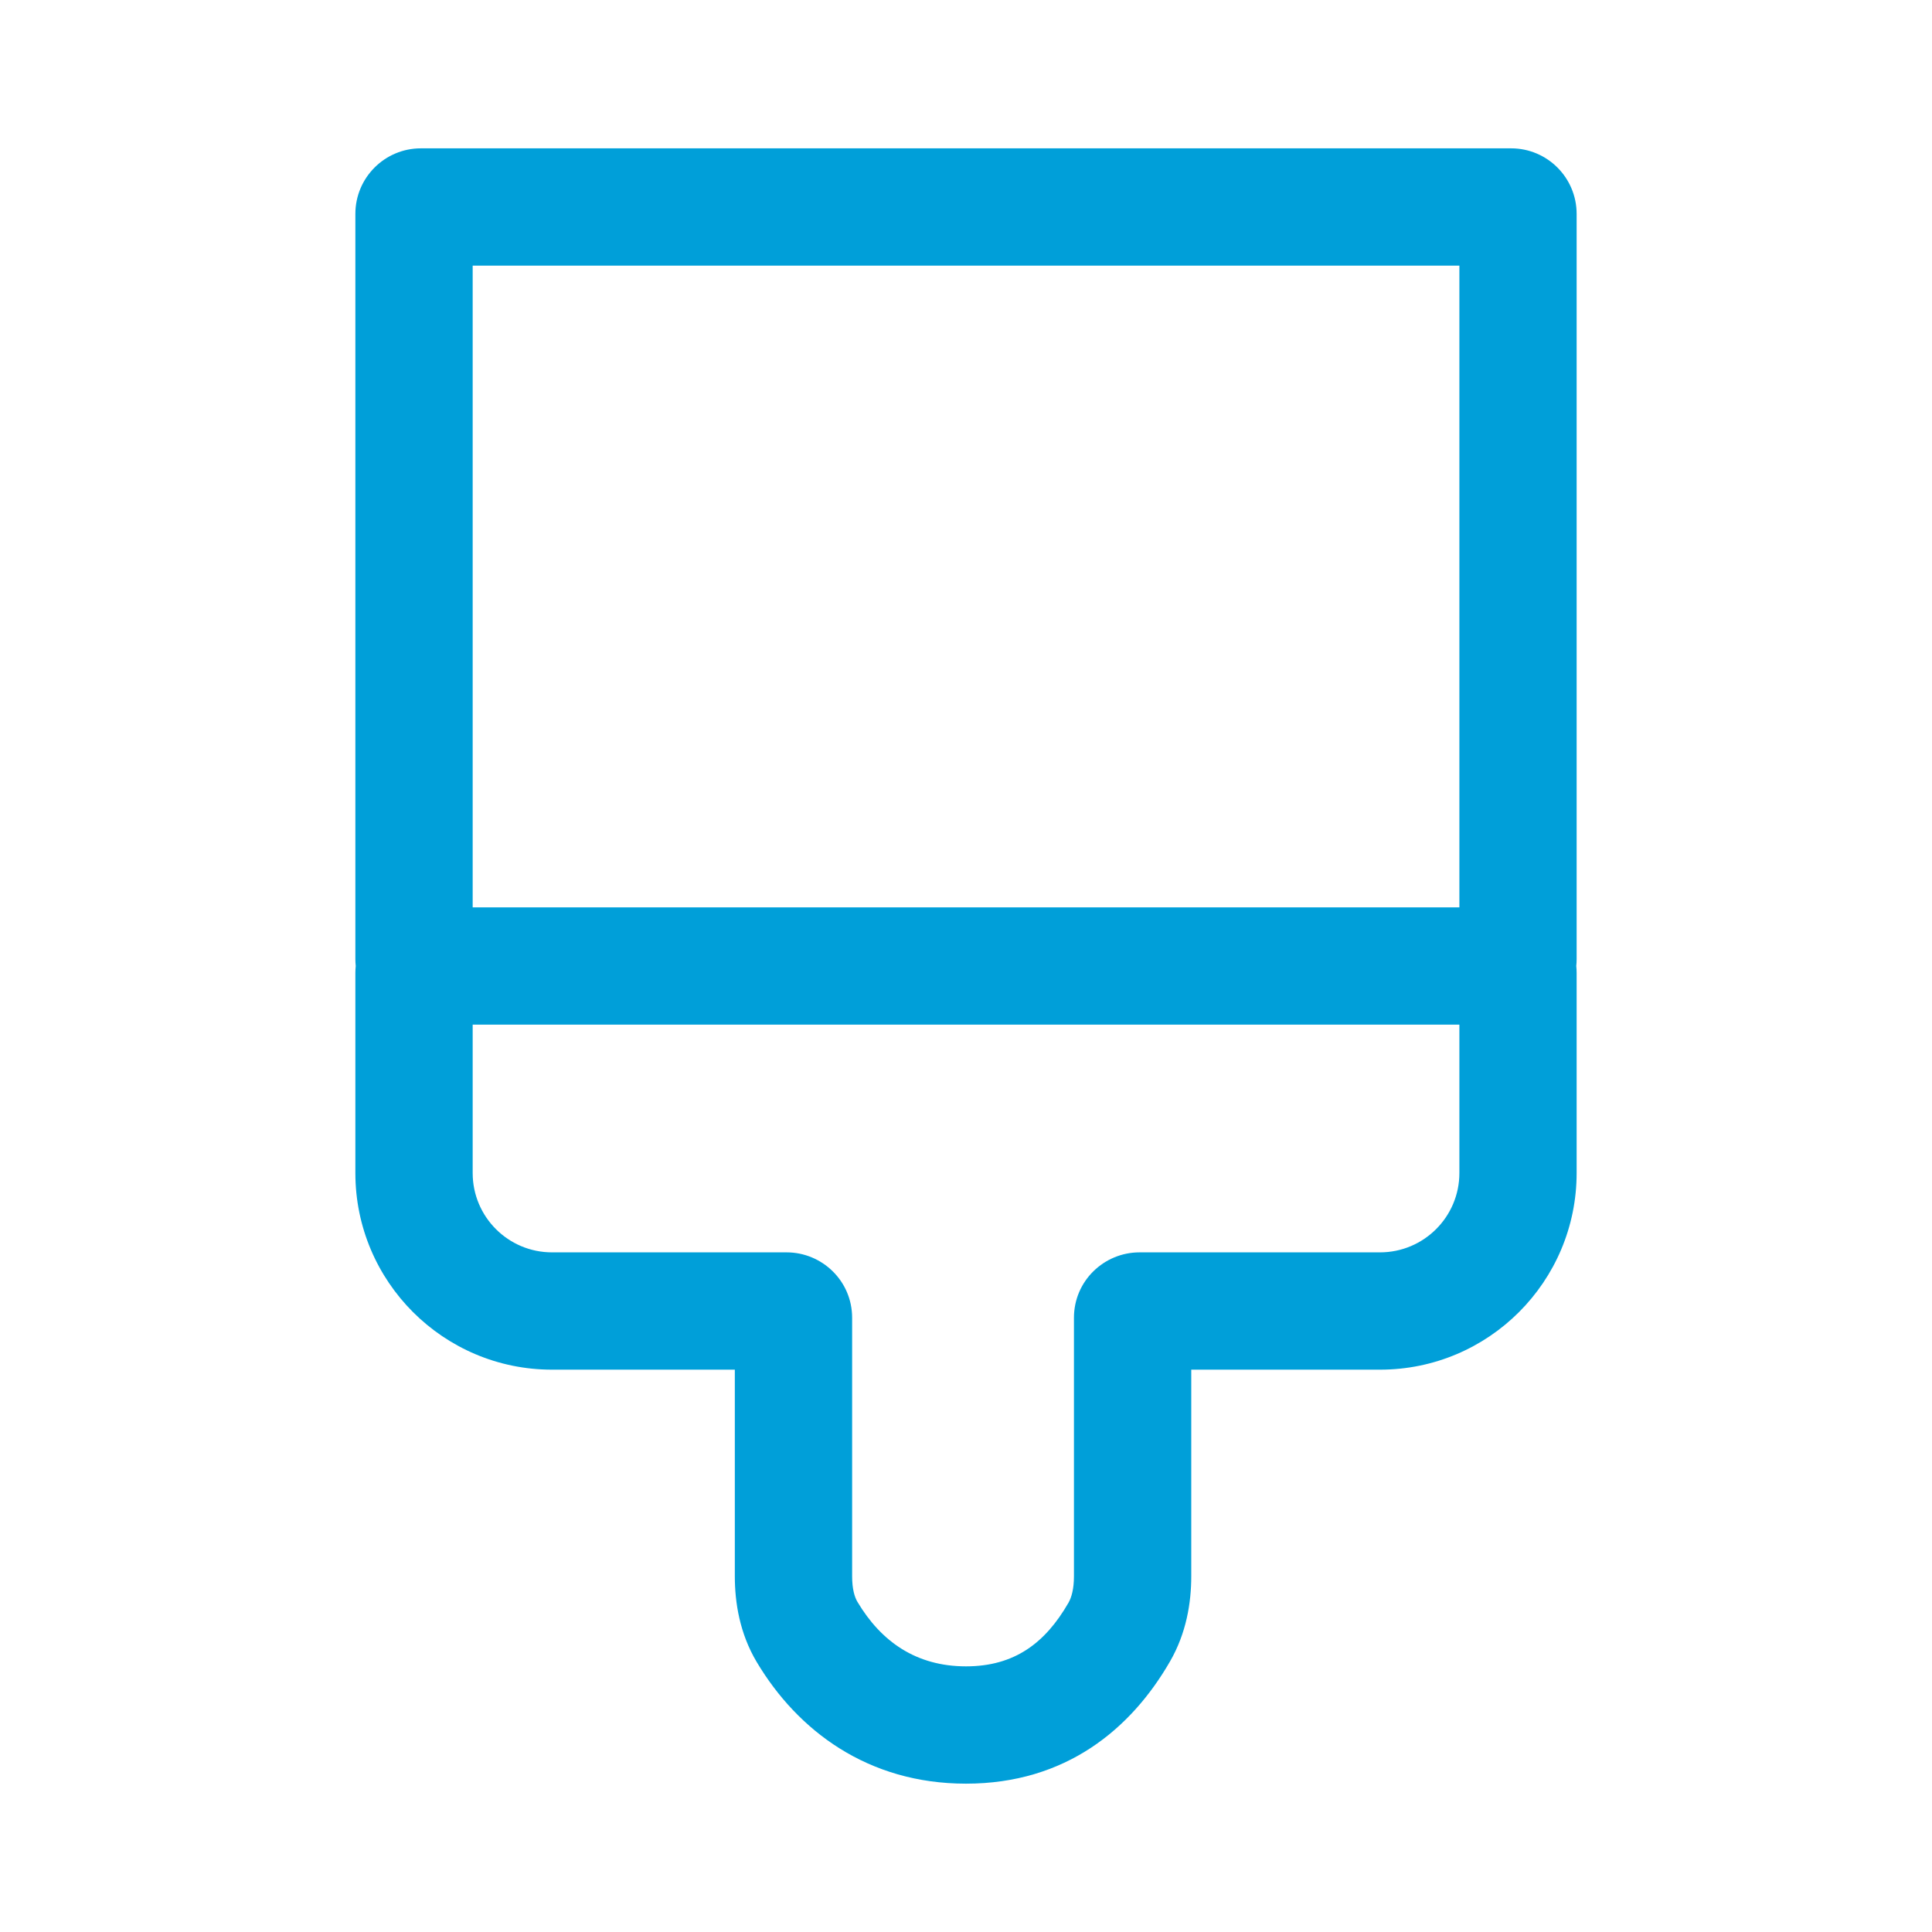
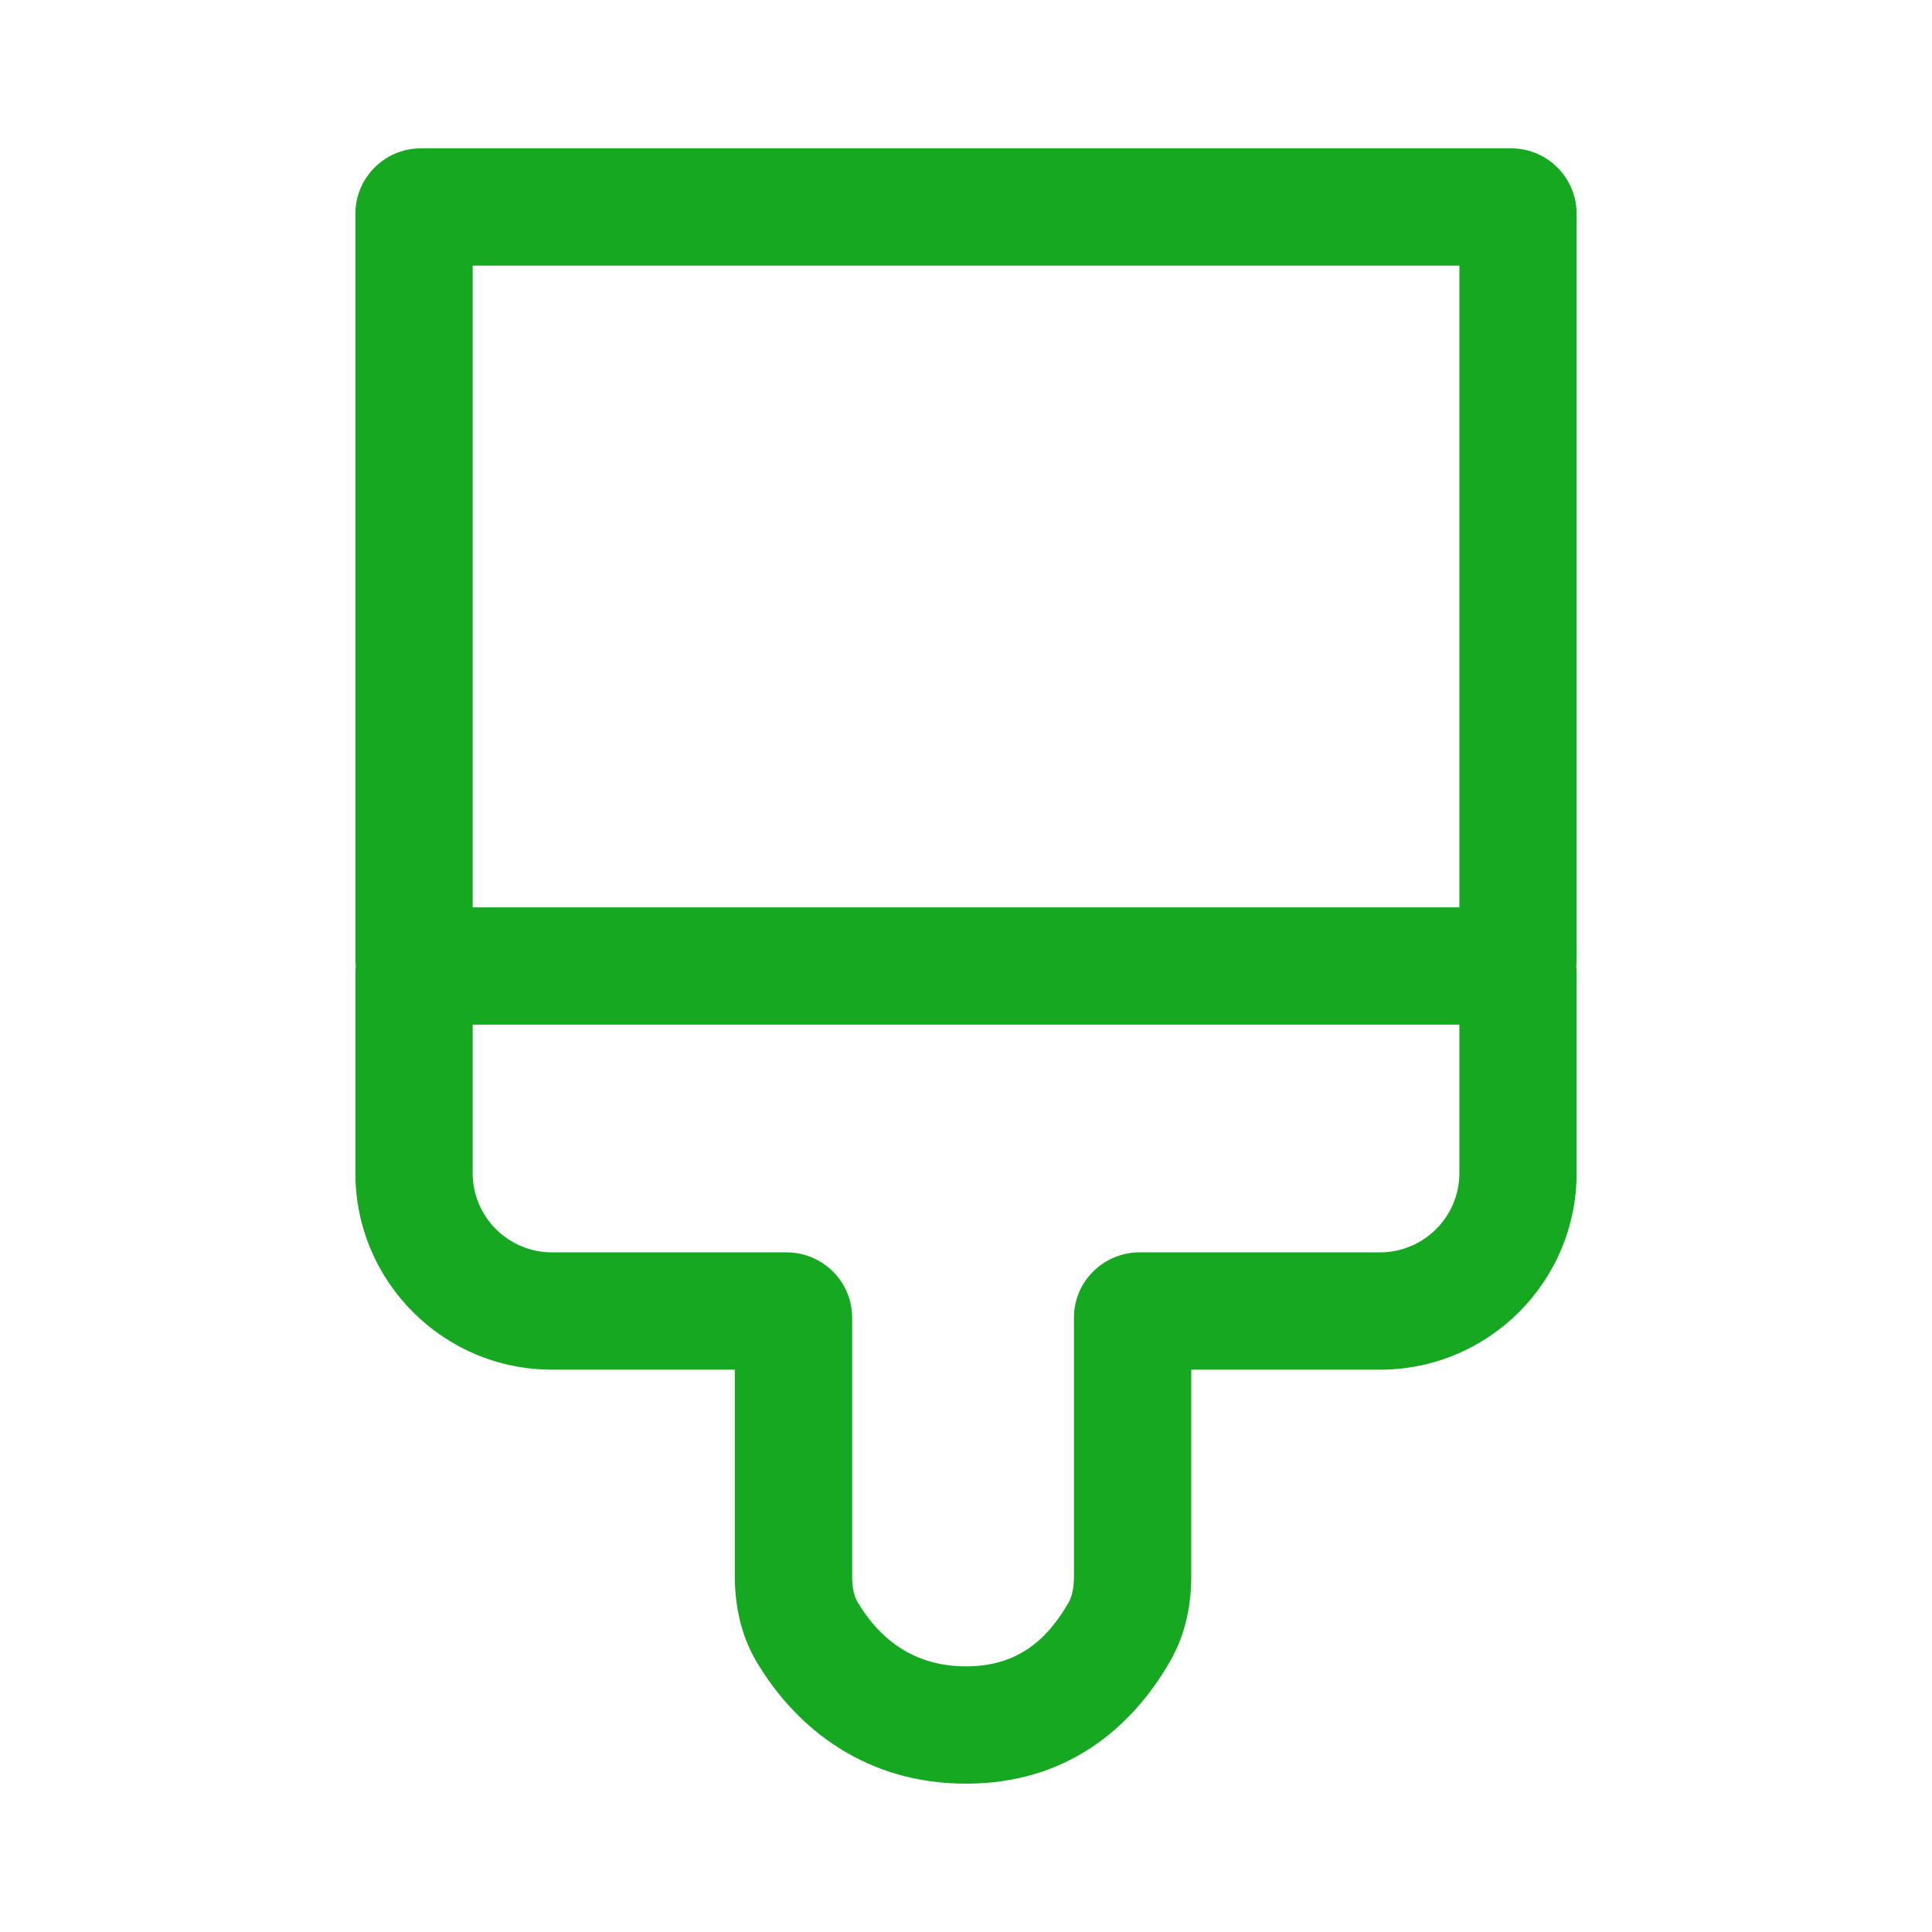
<svg xmlns="http://www.w3.org/2000/svg" width="32" height="32" viewBox="0 0 32 32" fill="none">
-   <path fill-rule="evenodd" clip-rule="evenodd" d="M5.886 3.543C5.886 2.943 6.372 2.457 6.971 2.457H25.029C25.628 2.457 26.114 2.943 26.114 3.543V15.886C26.114 15.924 26.112 15.962 26.108 16C26.112 16.038 26.114 16.076 26.114 16.114V19.429C26.114 21.227 24.656 22.686 22.857 22.686H19.731V26.109C19.731 26.545 19.65 27.049 19.38 27.517C18.735 28.637 17.653 29.543 16 29.543C14.37 29.543 13.21 28.662 12.534 27.529C12.251 27.054 12.171 26.542 12.171 26.109V22.686H9.143C7.344 22.686 5.886 21.227 5.886 19.429V16.114C5.886 16.076 5.888 16.038 5.892 16C5.888 15.962 5.886 15.924 5.886 15.886V3.543ZM7.829 16.971V19.429C7.829 20.154 8.417 20.743 9.143 20.743H13.029C13.614 20.743 14.114 21.214 14.114 21.827V26.109C14.114 26.32 14.155 26.453 14.202 26.532C14.594 27.19 15.175 27.6 16 27.6C16.8 27.6 17.312 27.216 17.697 26.547C17.748 26.458 17.788 26.317 17.788 26.109V21.827C17.788 21.214 18.288 20.743 18.874 20.743H22.857C23.583 20.743 24.172 20.154 24.172 19.429V16.971H7.829ZM7.829 15.029H24.172V4.4H7.829V15.029Z" fill="#009FD9" />
+   <path fill-rule="evenodd" clip-rule="evenodd" d="M5.886 3.543C5.886 2.943 6.372 2.457 6.971 2.457H25.029C25.628 2.457 26.114 2.943 26.114 3.543V15.886C26.114 15.924 26.112 15.962 26.108 16C26.112 16.038 26.114 16.076 26.114 16.114V19.429C26.114 21.227 24.656 22.686 22.857 22.686H19.731V26.109C19.731 26.545 19.65 27.049 19.38 27.517C18.735 28.637 17.653 29.543 16 29.543C14.37 29.543 13.21 28.662 12.534 27.529C12.251 27.054 12.171 26.542 12.171 26.109V22.686H9.143C7.344 22.686 5.886 21.227 5.886 19.429V16.114C5.886 16.076 5.888 16.038 5.892 16C5.888 15.962 5.886 15.924 5.886 15.886V3.543ZM7.829 16.971V19.429C7.829 20.154 8.417 20.743 9.143 20.743H13.029C13.614 20.743 14.114 21.214 14.114 21.827V26.109C14.114 26.32 14.155 26.453 14.202 26.532C14.594 27.19 15.175 27.6 16 27.6C16.8 27.6 17.312 27.216 17.697 26.547C17.748 26.458 17.788 26.317 17.788 26.109V21.827C17.788 21.214 18.288 20.743 18.874 20.743H22.857C23.583 20.743 24.172 20.154 24.172 19.429V16.971H7.829ZM7.829 15.029H24.172V4.4H7.829V15.029Z" fill="#16a820" />
</svg>
